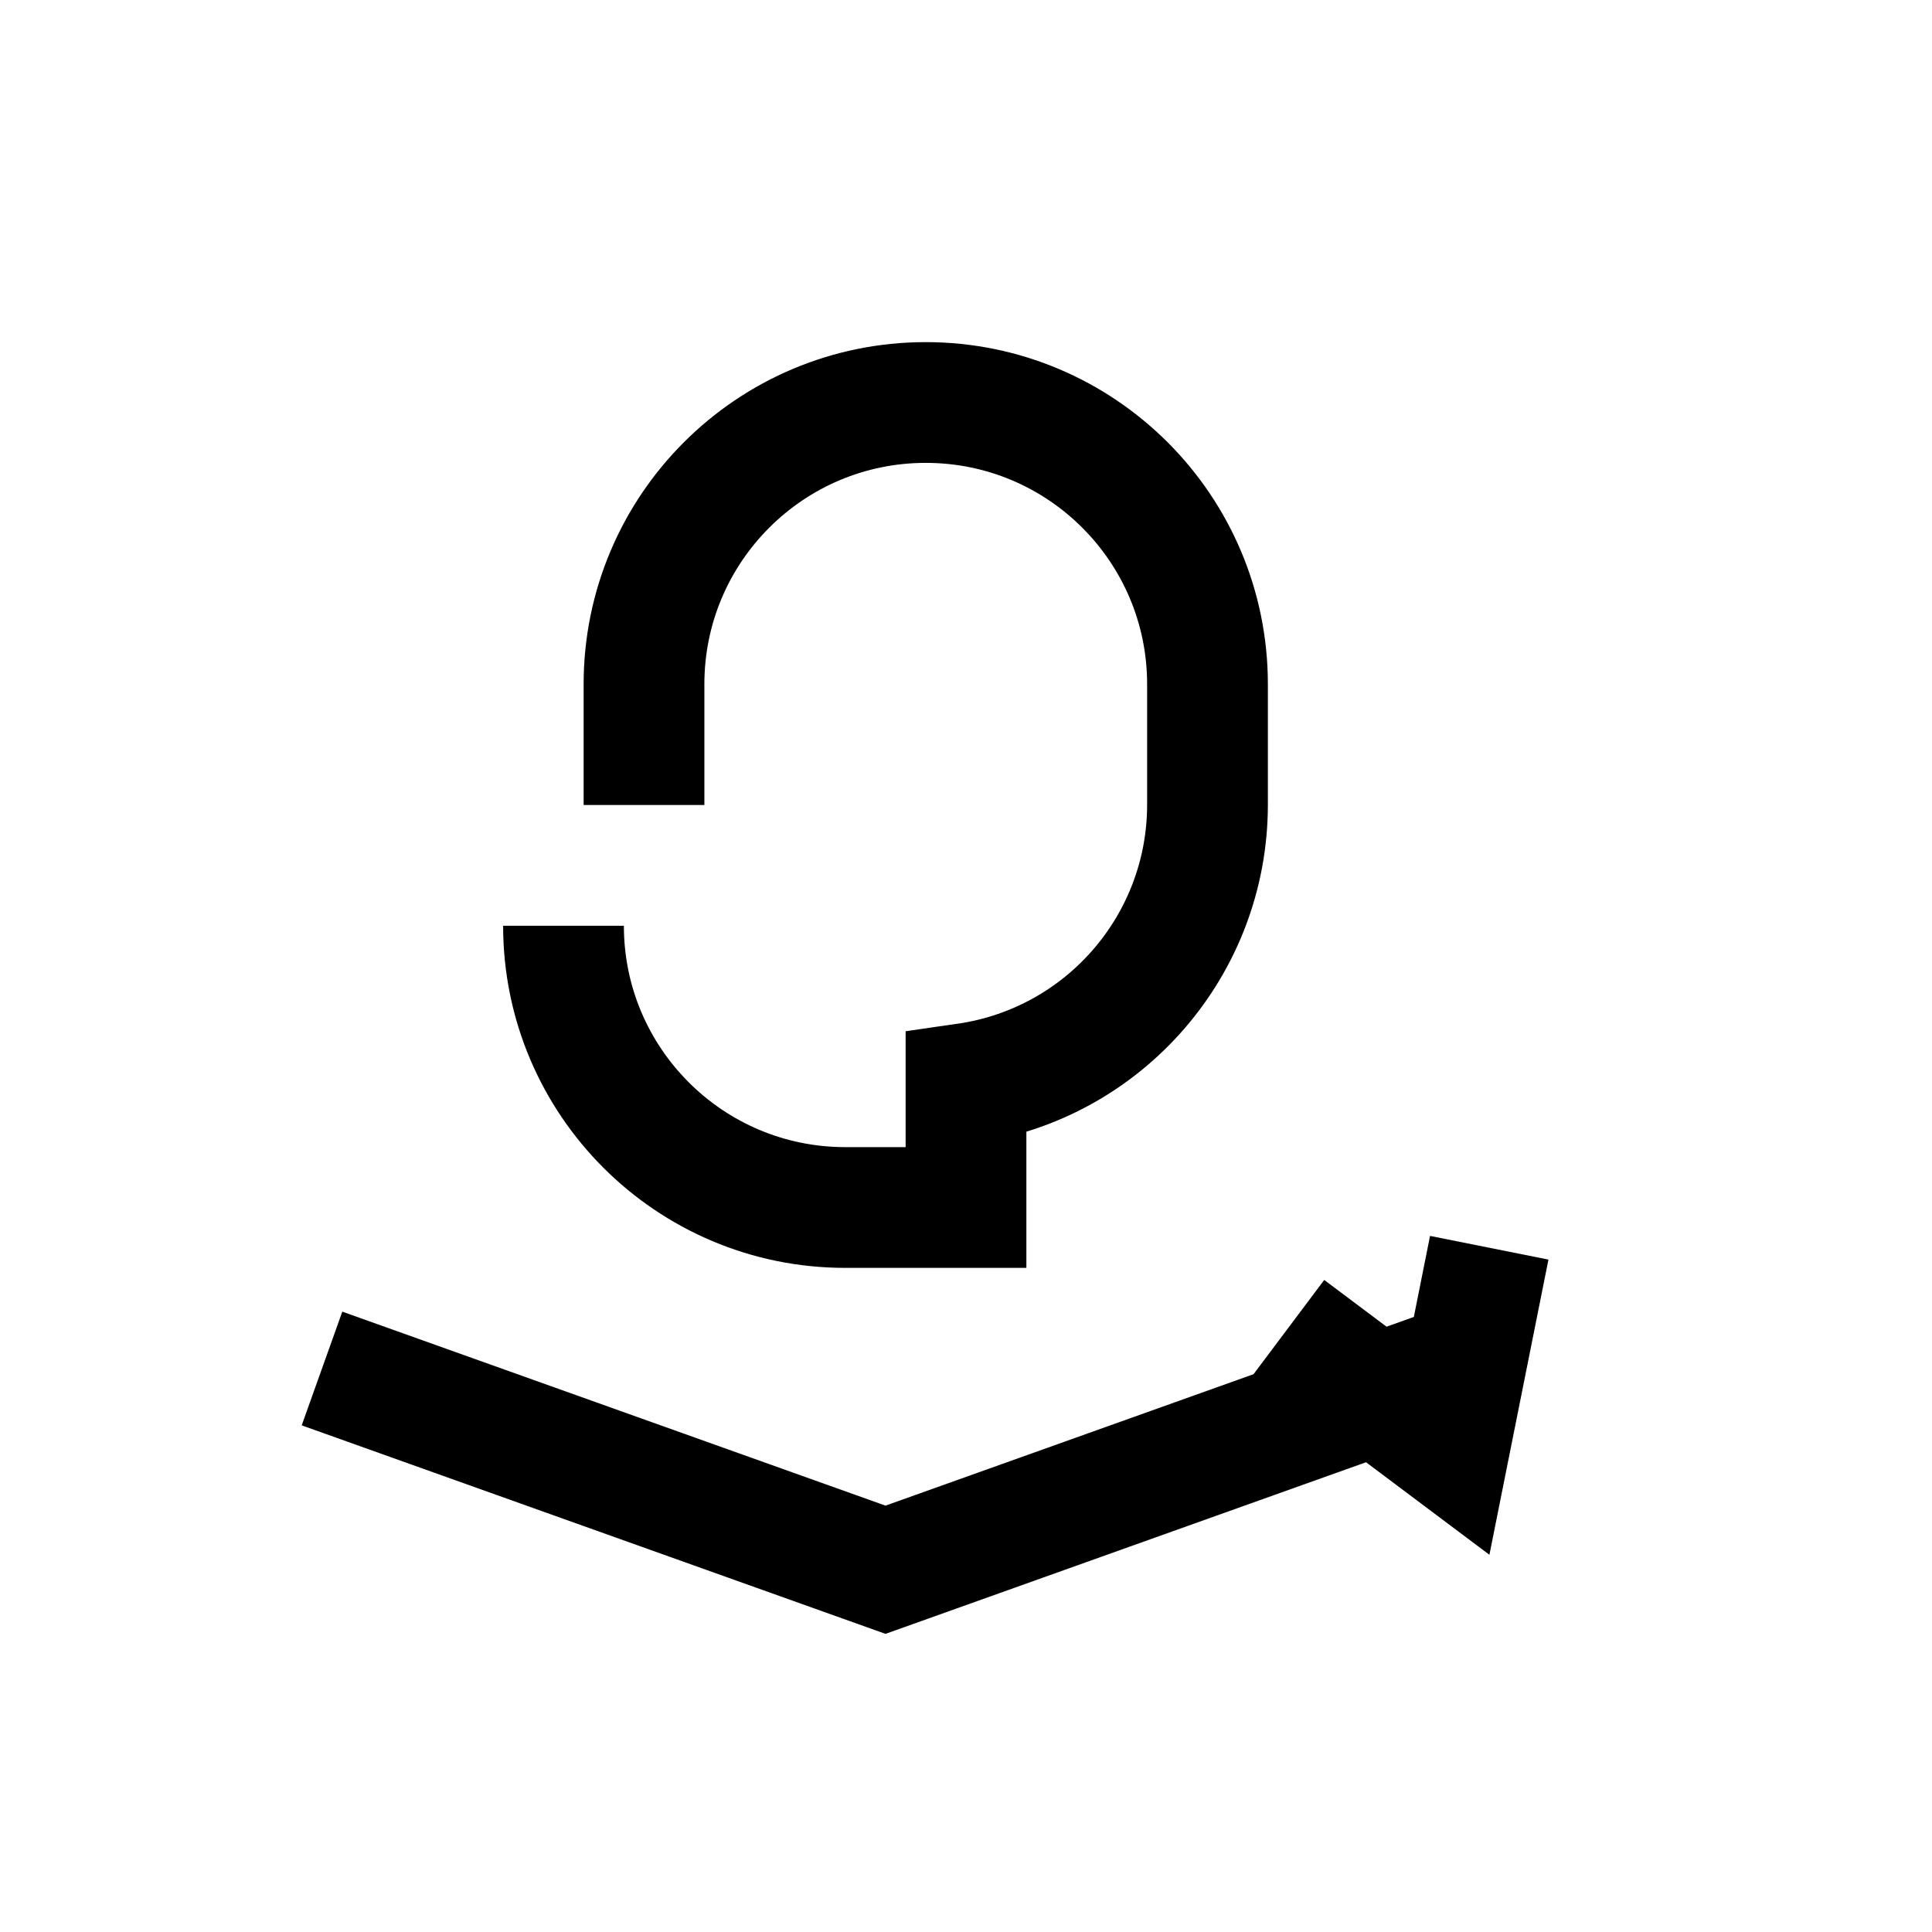
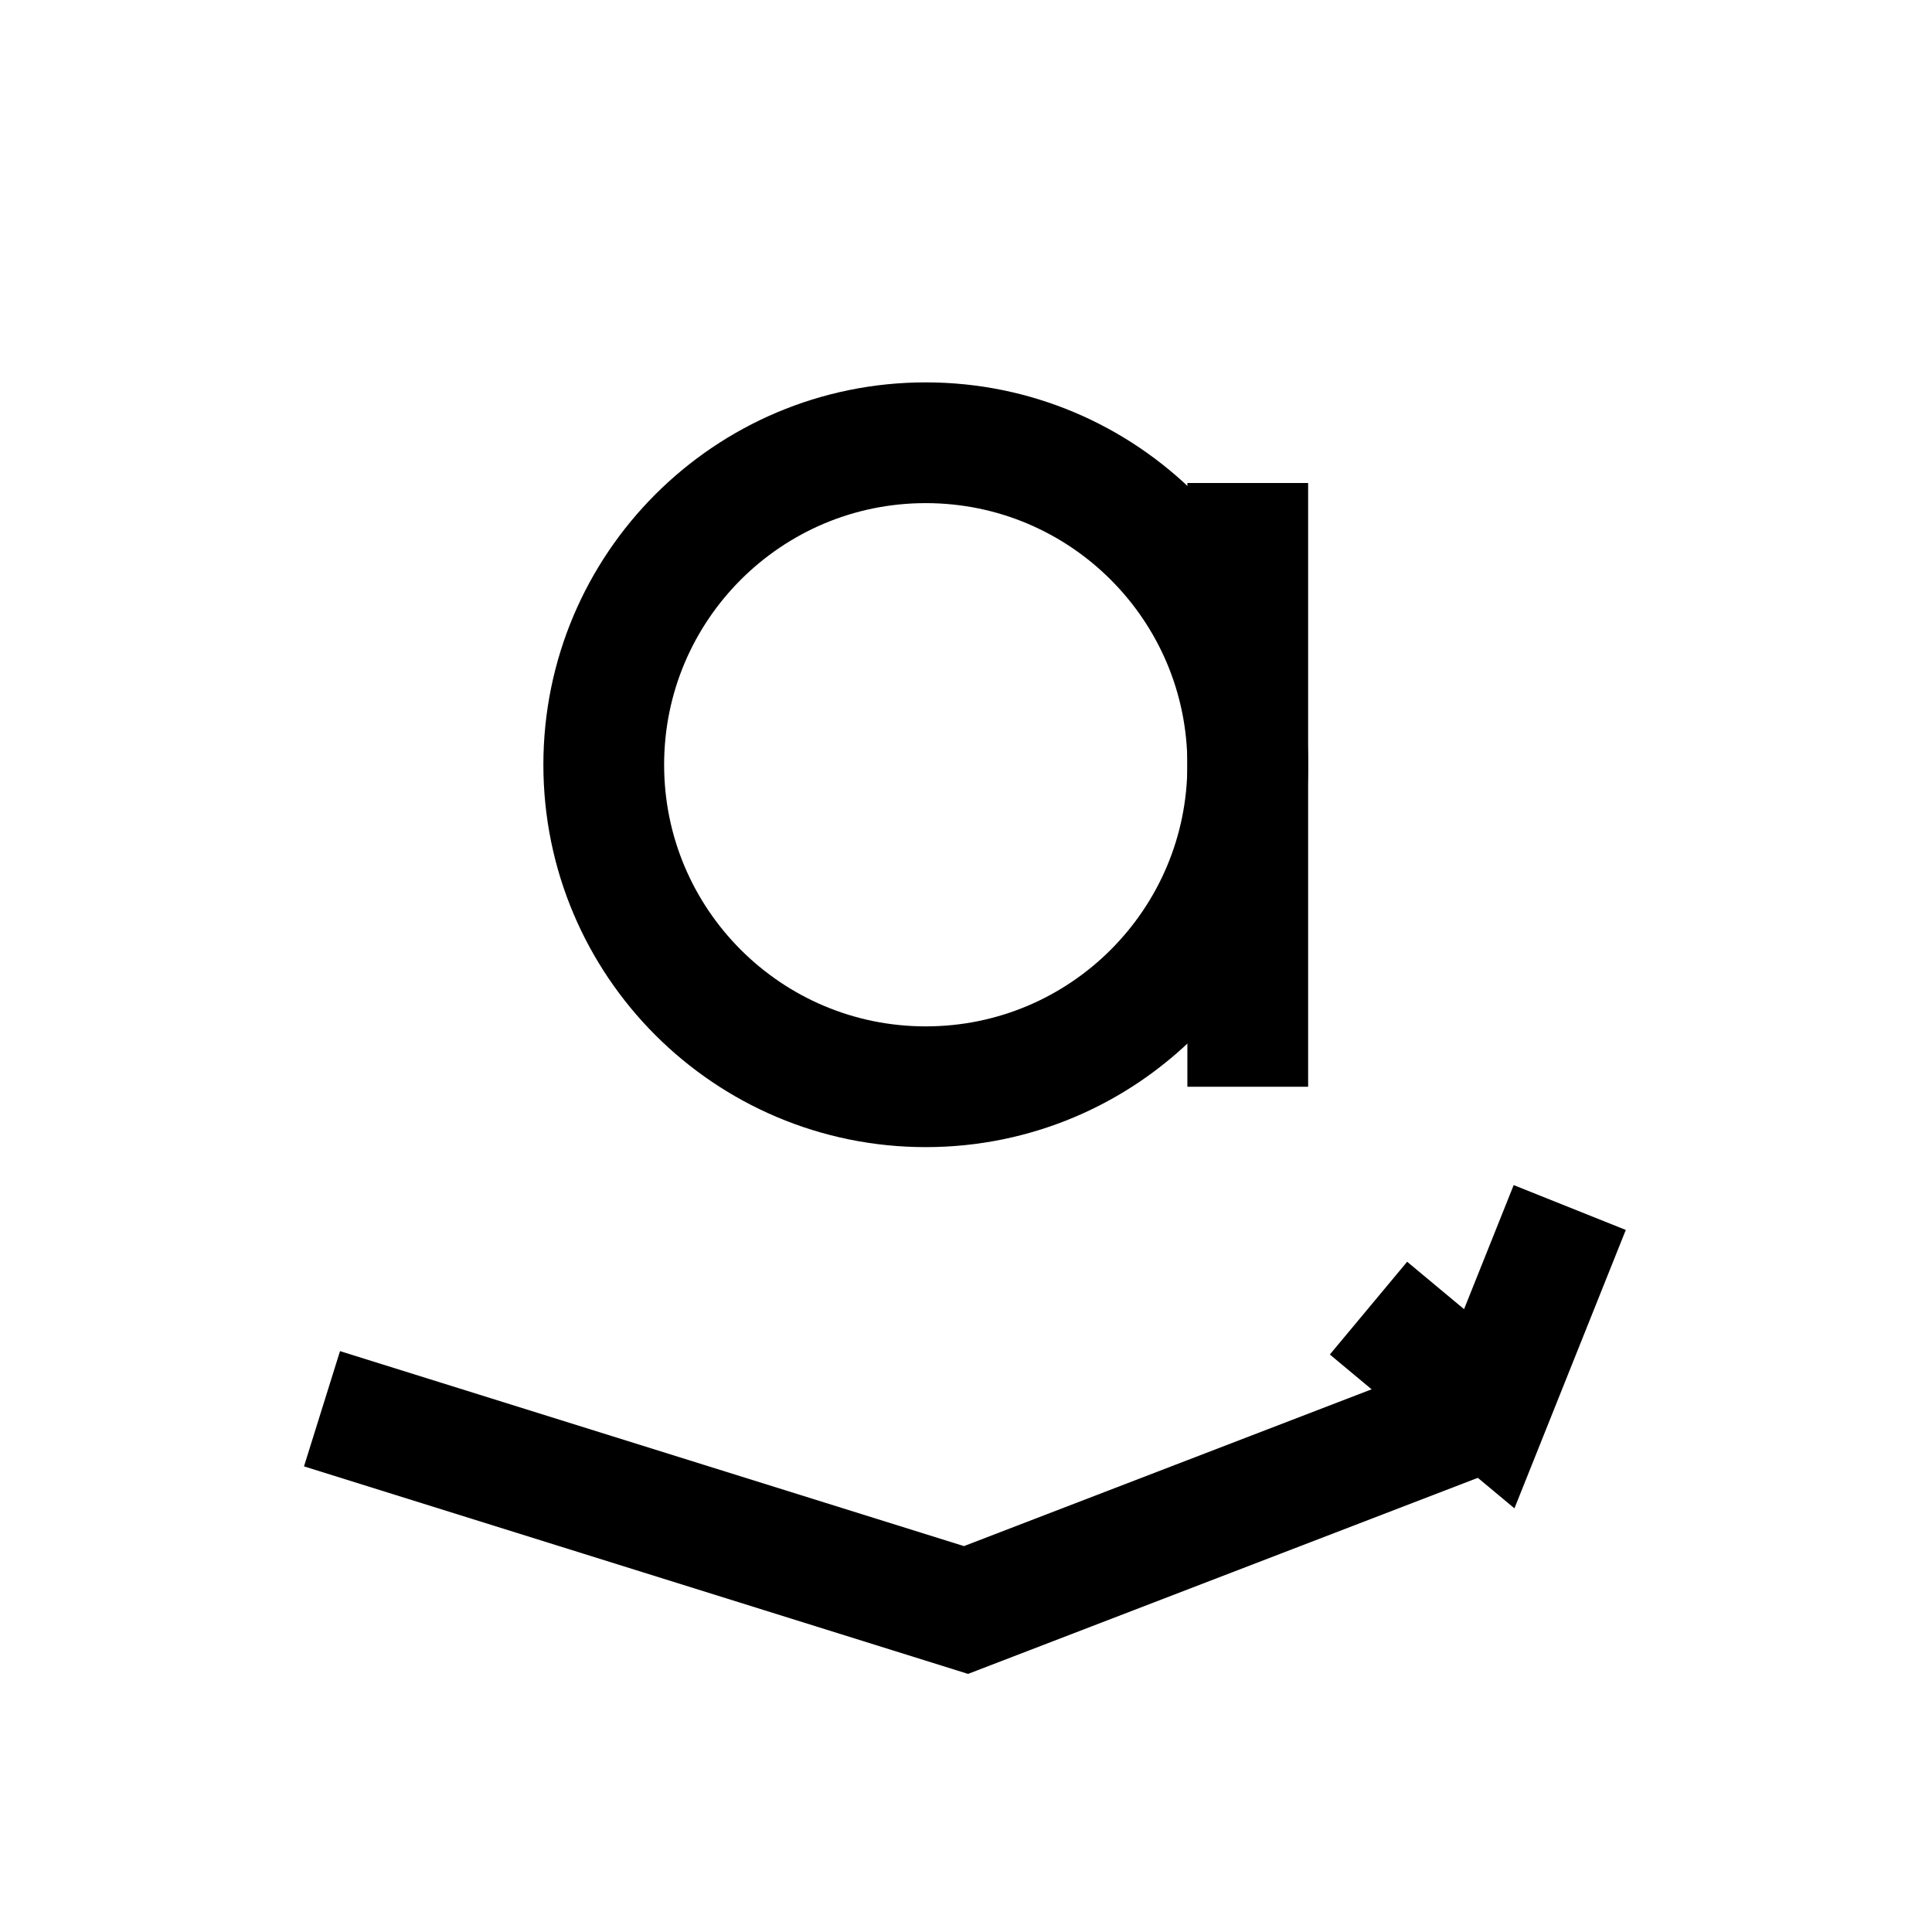
<svg xmlns="http://www.w3.org/2000/svg" viewBox="0 0 24 24" fill="none">
-   <path d="M8 10V8.5a3.5 3.5 0 0 1 7 0V10a3.5 3.5 0 0 1-3 3.46V15h-1.5A3.5 3.5 0 0 1 7 11.5" stroke="currentColor" stroke-width="1.5" stroke-linejoin="miter" stroke-miterlimit="10" />
-   <path d="M4 17l7 2.5 7-2.5" stroke="currentColor" stroke-width="1.5" stroke-linejoin="miter" stroke-miterlimit="10" />
-   <path d="M16 16.5l2 1.5 0.5-2.5" stroke="currentColor" stroke-width="1.5" stroke-linejoin="miter" stroke-miterlimit="10" />
+   <circle cx="11.5" cy="9.5" r="4" stroke="currentColor" stroke-width="1.5" />
+   <path d="M15.5 6V13.5" stroke="currentColor" stroke-width="1.5" stroke-linejoin="miter" stroke-miterlimit="10" />
+   <path d="M4 17.5L12 20L18.5 17.5" stroke="currentColor" stroke-width="1.5" stroke-linejoin="miter" stroke-miterlimit="10" />
+   <path d="M17 16.25L18.5 17.5 19.5 15" stroke="currentColor" stroke-width="1.5" stroke-linejoin="miter" stroke-miterlimit="10" />
</svg>
